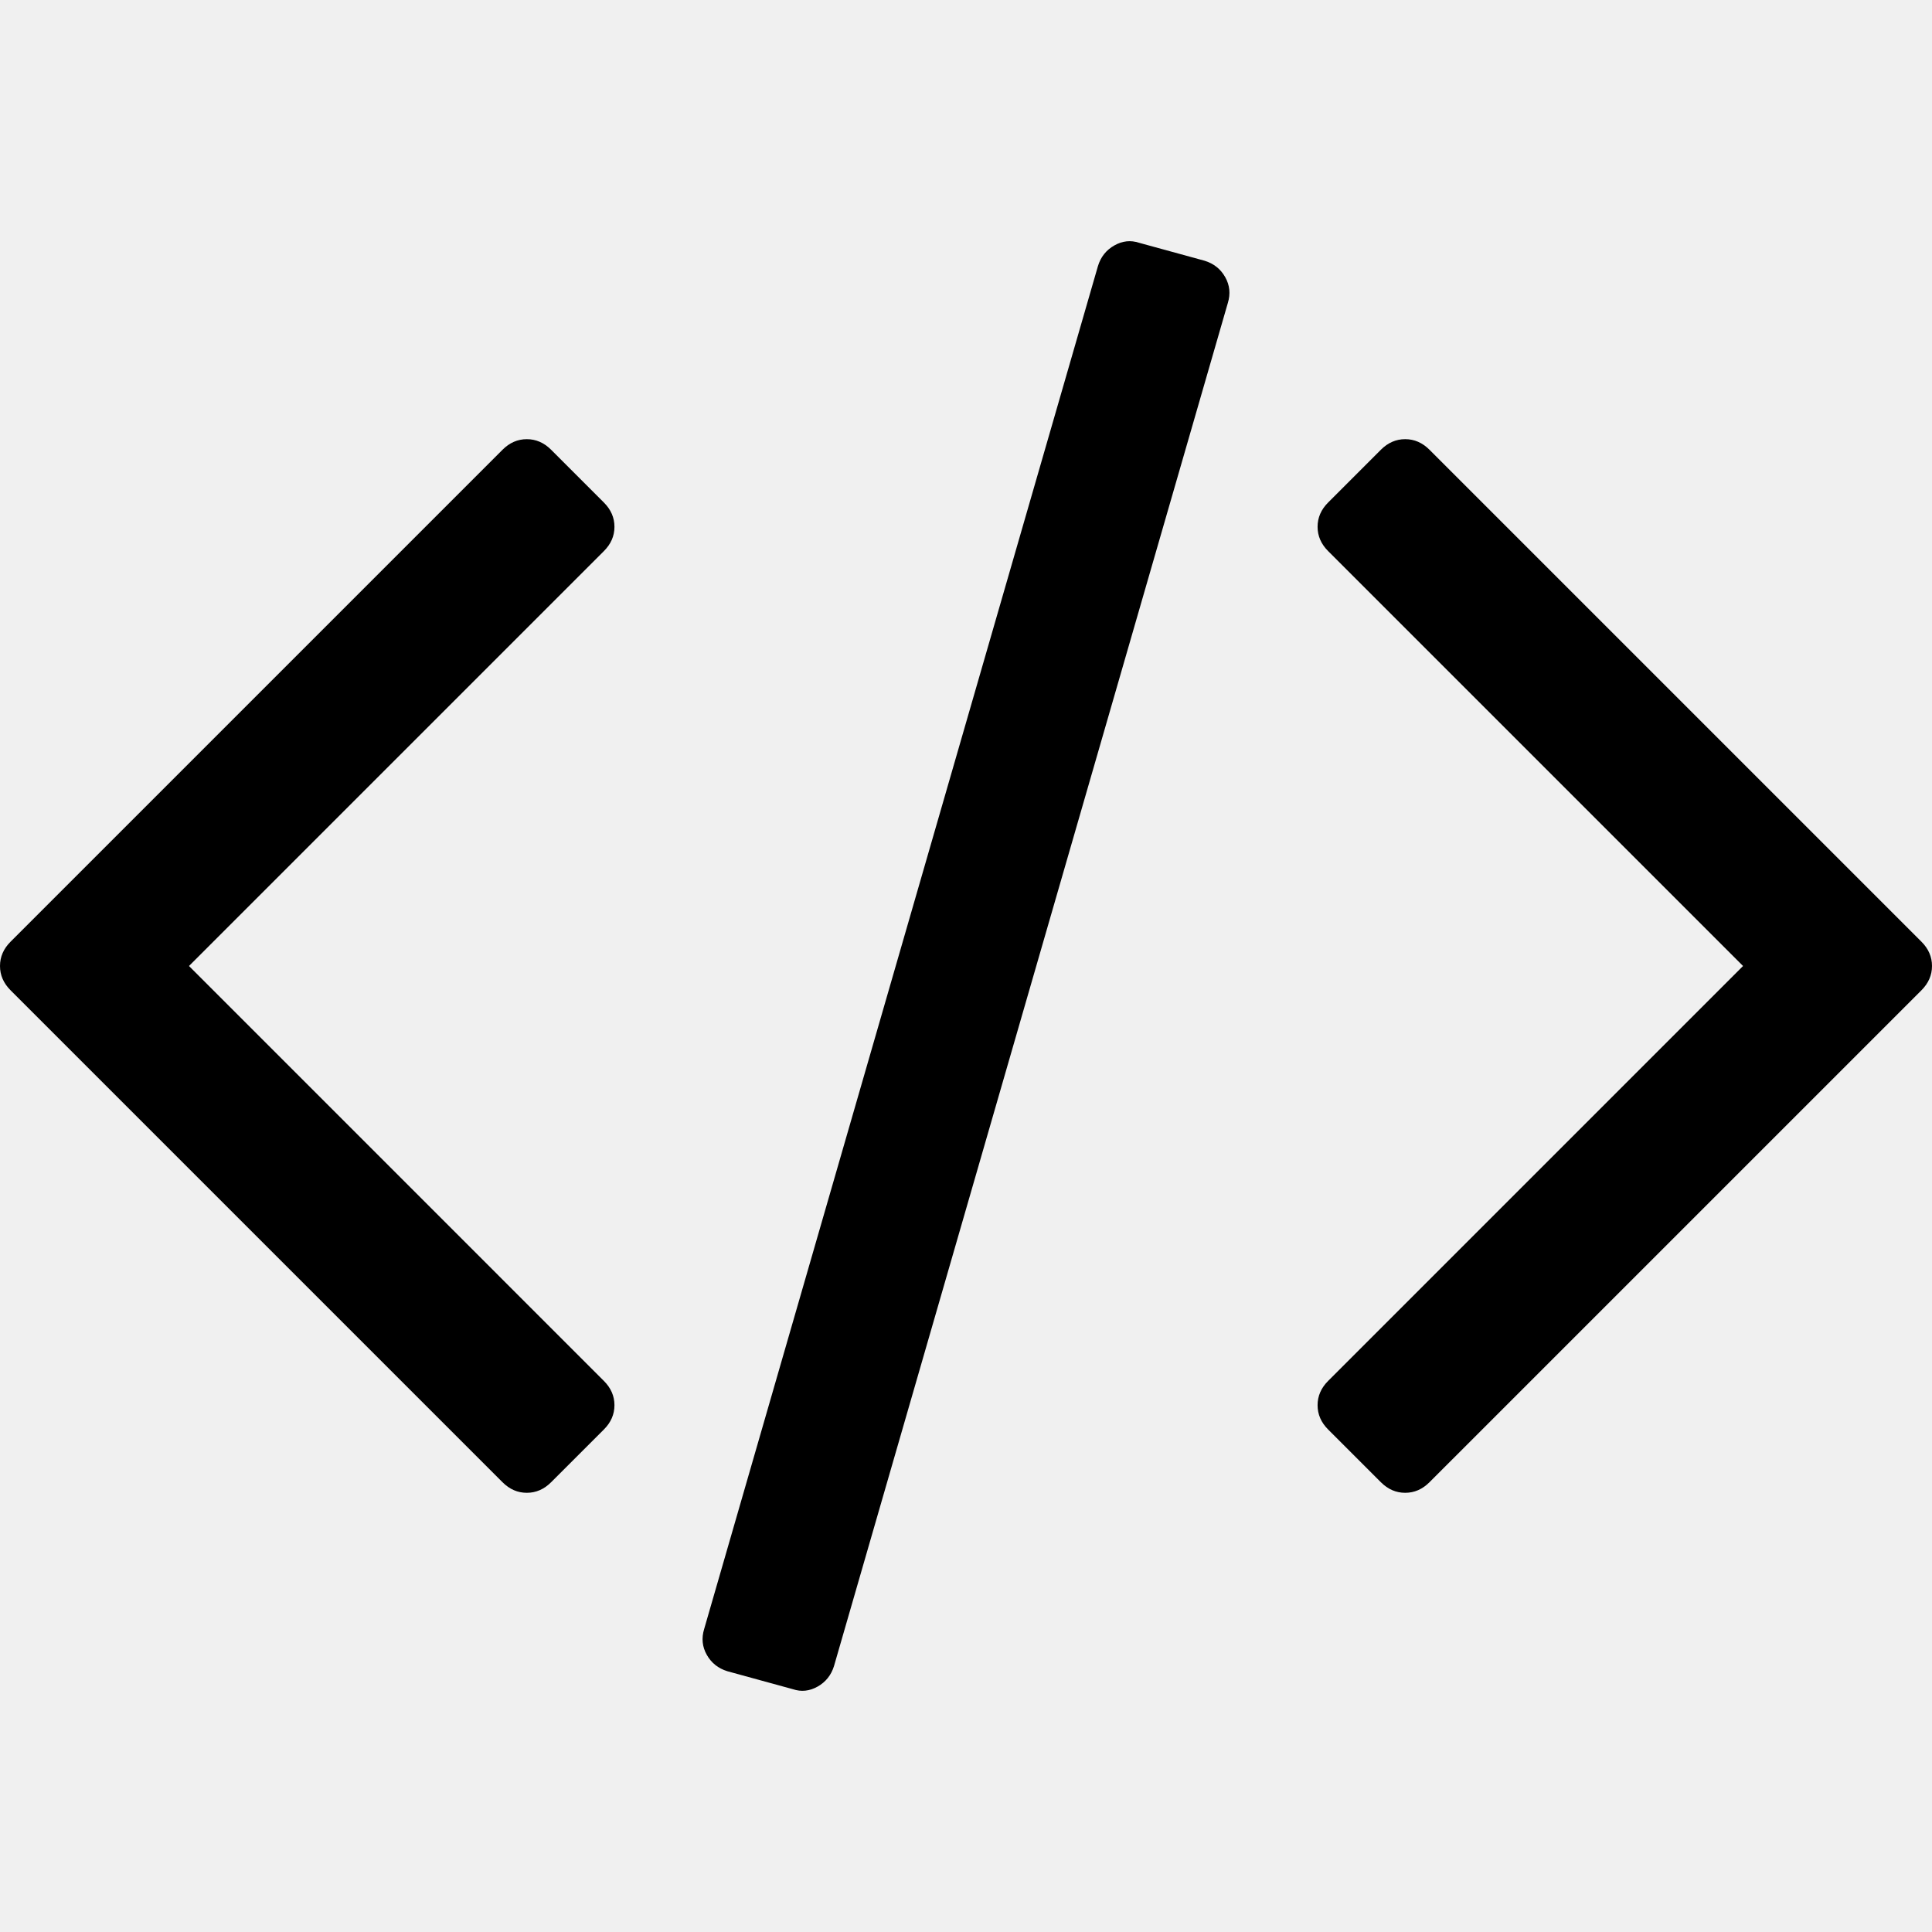
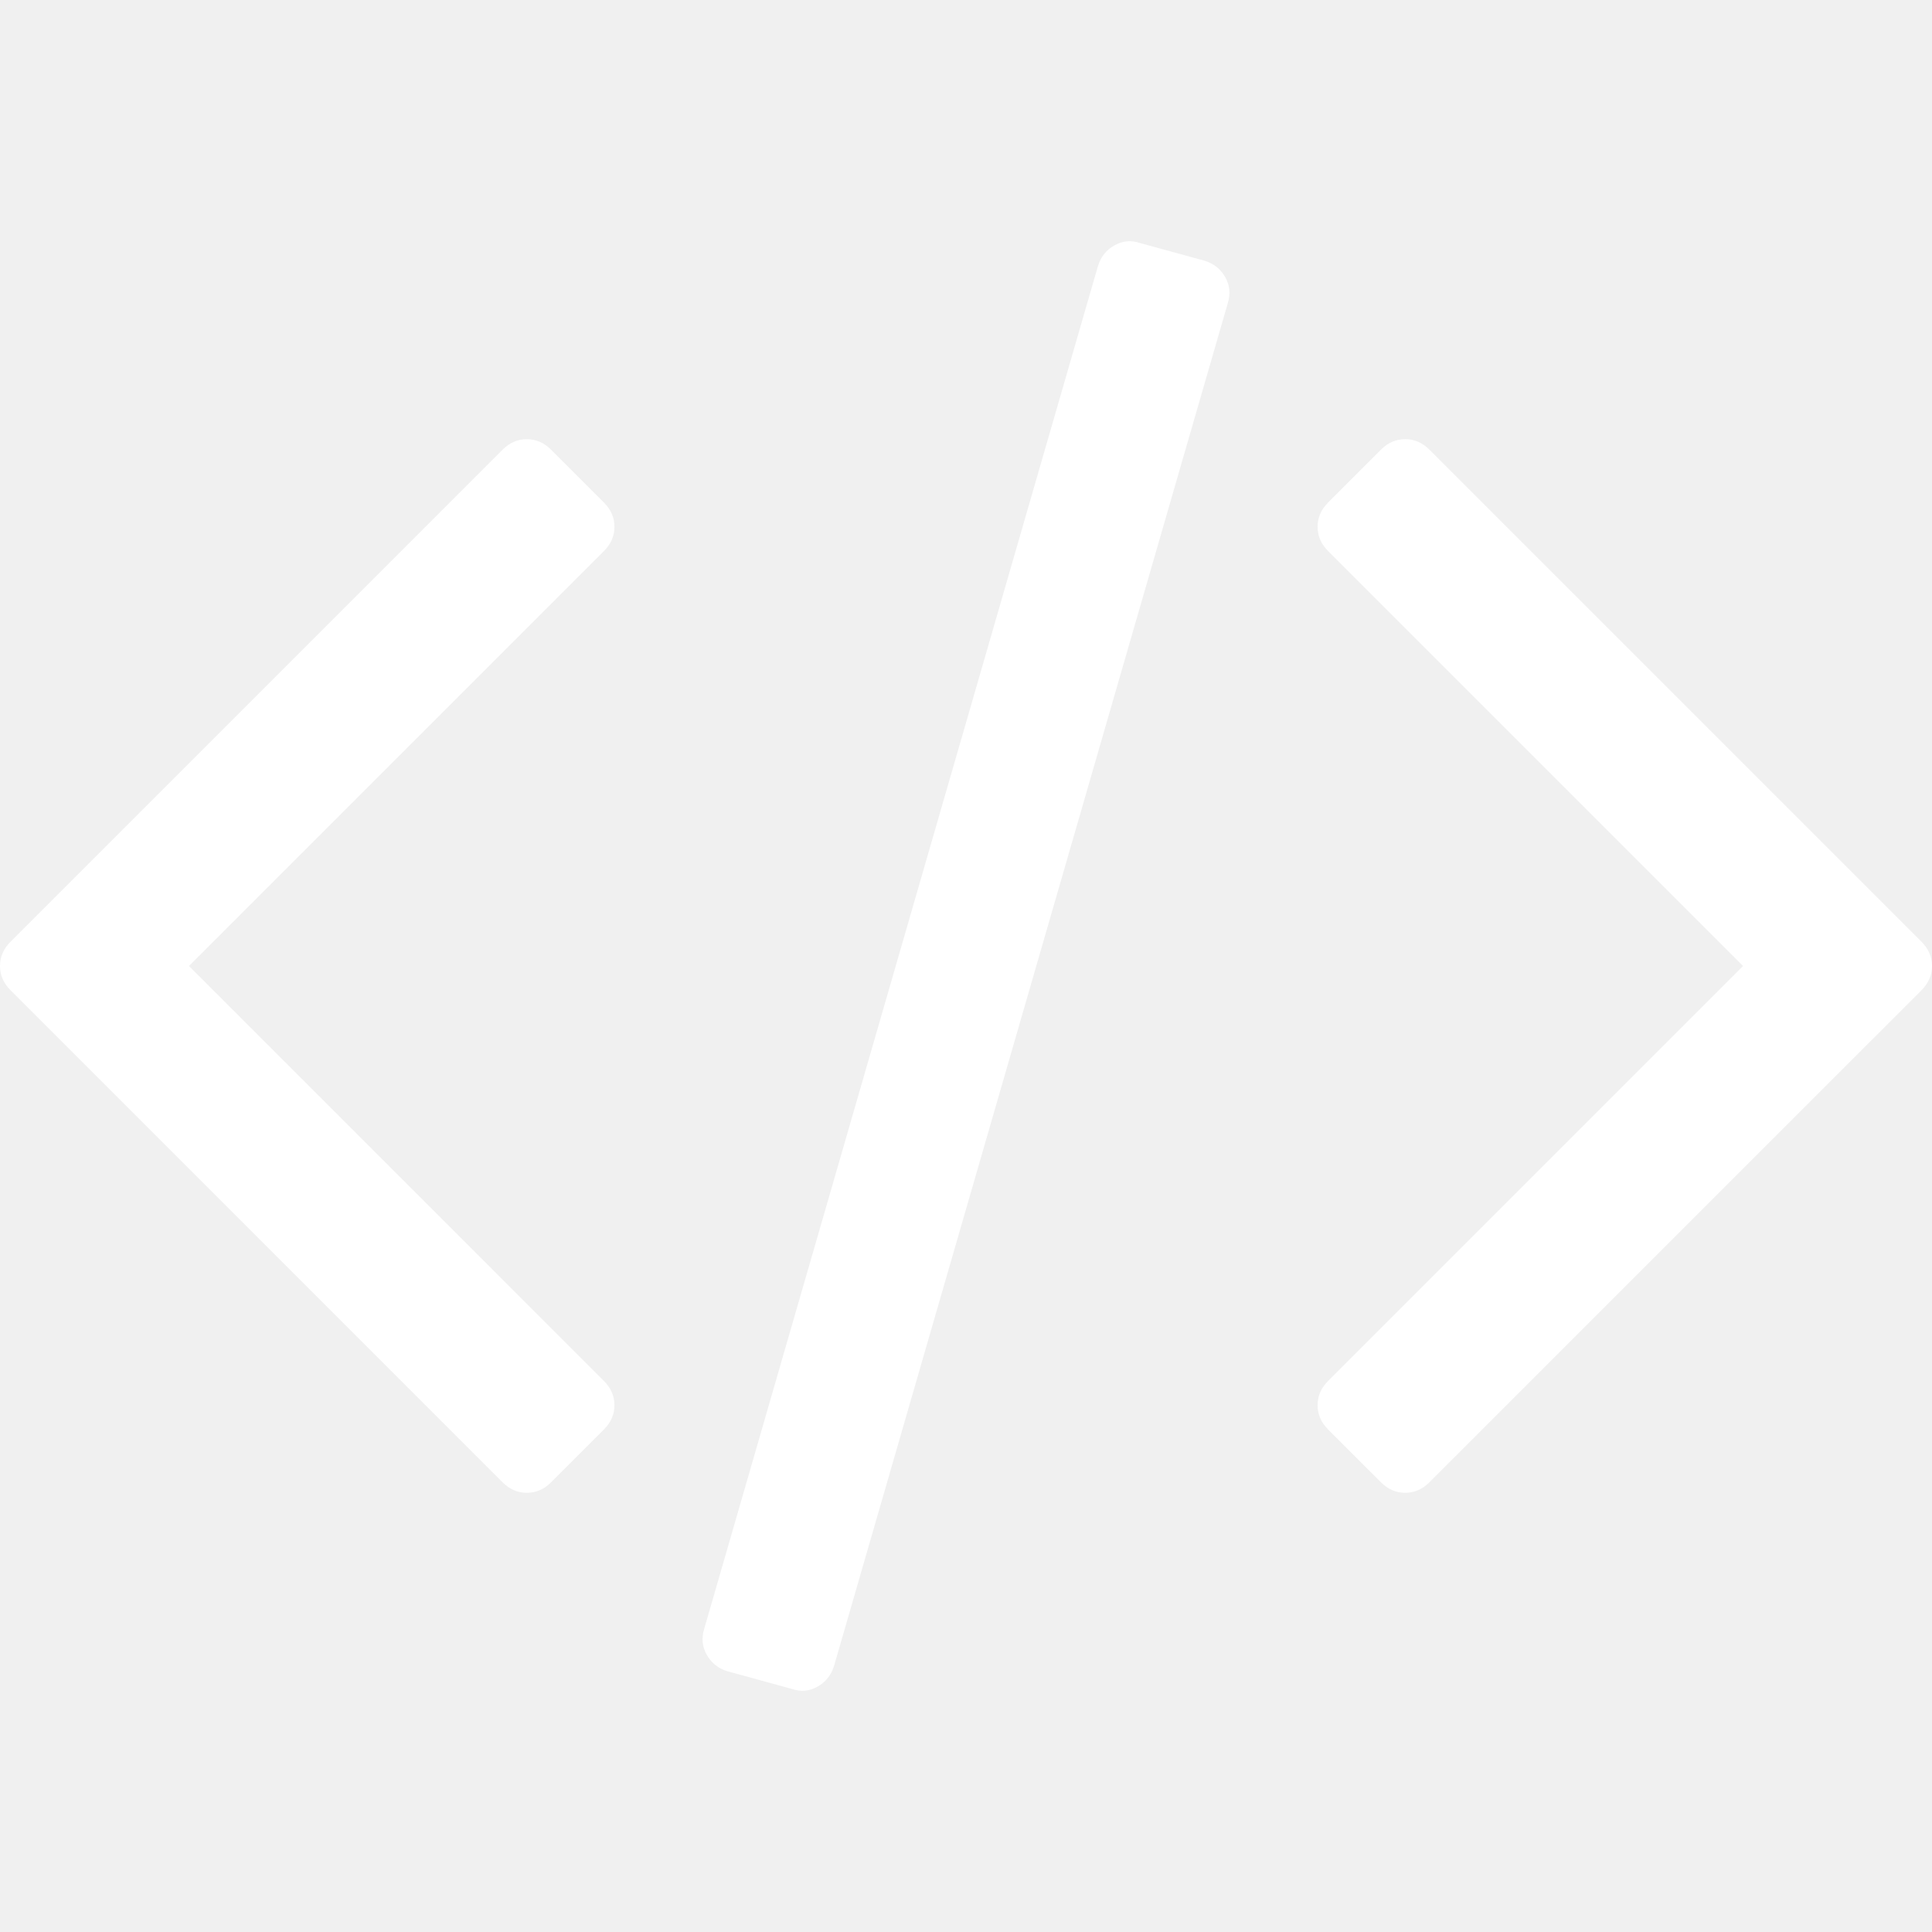
<svg xmlns="http://www.w3.org/2000/svg" width="522.468" height="522.469" viewBox="0 0 522.468 522.469">
-   <path d="M325.762 70.513l-17.706-4.854c-2.279-.76-4.524-.521-6.707.715-2.19 1.237-3.669 3.094-4.429 5.568L190.426 440.53c-.76 2.475-.522 4.809.715 6.995 1.237 2.19 3.09 3.665 5.568 4.425l17.701 4.856c2.284.766 4.521.526 6.71-.712 2.19-1.243 3.666-3.094 4.425-5.564L332.042 81.936c.759-2.474.523-4.808-.716-6.999-1.238-2.19-3.089-3.665-5.564-4.424zm-159.595 71.952c0-2.474-.953-4.665-2.856-6.567l-14.277-14.276c-1.903-1.903-4.093-2.857-6.567-2.857s-4.665.955-6.567 2.857L2.856 254.666C.95 256.569 0 258.759 0 261.233s.953 4.664 2.856 6.566l133.043 133.044c1.902 1.906 4.089 2.854 6.567 2.854s4.665-.951 6.567-2.854l14.277-14.268c1.903-1.902 2.856-4.093 2.856-6.57 0-2.471-.953-4.661-2.856-6.563L51.107 261.233l112.204-112.201c1.906-1.902 2.856-4.093 2.856-6.567zm353.447 112.198L386.567 121.619c-1.902-1.902-4.093-2.857-6.563-2.857-2.478 0-4.661.955-6.57 2.857l-14.271 14.275c-1.902 1.903-2.851 4.09-2.851 6.567s.948 4.665 2.851 6.567l112.206 112.204-112.206 112.21c-1.902 1.902-2.851 4.093-2.851 6.563 0 2.478.948 4.668 2.851 6.57l14.271 14.268c1.909 1.906 4.093 2.854 6.57 2.854 2.471 0 4.661-.951 6.563-2.854L519.614 267.8c1.903-1.902 2.854-4.096 2.854-6.57 0-2.475-.951-4.665-2.854-6.567z" />
+   <path d="M325.762 70.513l-17.706-4.854c-2.279-.76-4.524-.521-6.707.715-2.19 1.237-3.669 3.094-4.429 5.568L190.426 440.53c-.76 2.475-.522 4.809.715 6.995 1.237 2.19 3.09 3.665 5.568 4.425l17.701 4.856c2.284.766 4.521.526 6.71-.712 2.19-1.243 3.666-3.094 4.425-5.564L332.042 81.936c.759-2.474.523-4.808-.716-6.999-1.238-2.19-3.089-3.665-5.564-4.424zm-159.595 71.952c0-2.474-.953-4.665-2.856-6.567l-14.277-14.276c-1.903-1.903-4.093-2.857-6.567-2.857s-4.665.955-6.567 2.857L2.856 254.666C.95 256.569 0 258.759 0 261.233s.953 4.664 2.856 6.566l133.043 133.044c1.902 1.906 4.089 2.854 6.567 2.854s4.665-.951 6.567-2.854l14.277-14.268c1.903-1.902 2.856-4.093 2.856-6.57 0-2.471-.953-4.661-2.856-6.563L51.107 261.233l112.204-112.201c1.906-1.902 2.856-4.093 2.856-6.567zm353.447 112.198L386.567 121.619c-1.902-1.902-4.093-2.857-6.563-2.857-2.478 0-4.661.955-6.57 2.857l-14.271 14.275c-1.902 1.903-2.851 4.09-2.851 6.567s.948 4.665 2.851 6.567l112.206 112.204-112.206 112.21c-1.902 1.902-2.851 4.093-2.851 6.563 0 2.478.948 4.668 2.851 6.57l14.271 14.268c1.909 1.906 4.093 2.854 6.57 2.854 2.471 0 4.661-.951 6.563-2.854L519.614 267.8c1.903-1.902 2.854-4.096 2.854-6.57 0-2.475-.951-4.665-2.854-6.567z" fill="#fff" />
</svg>
